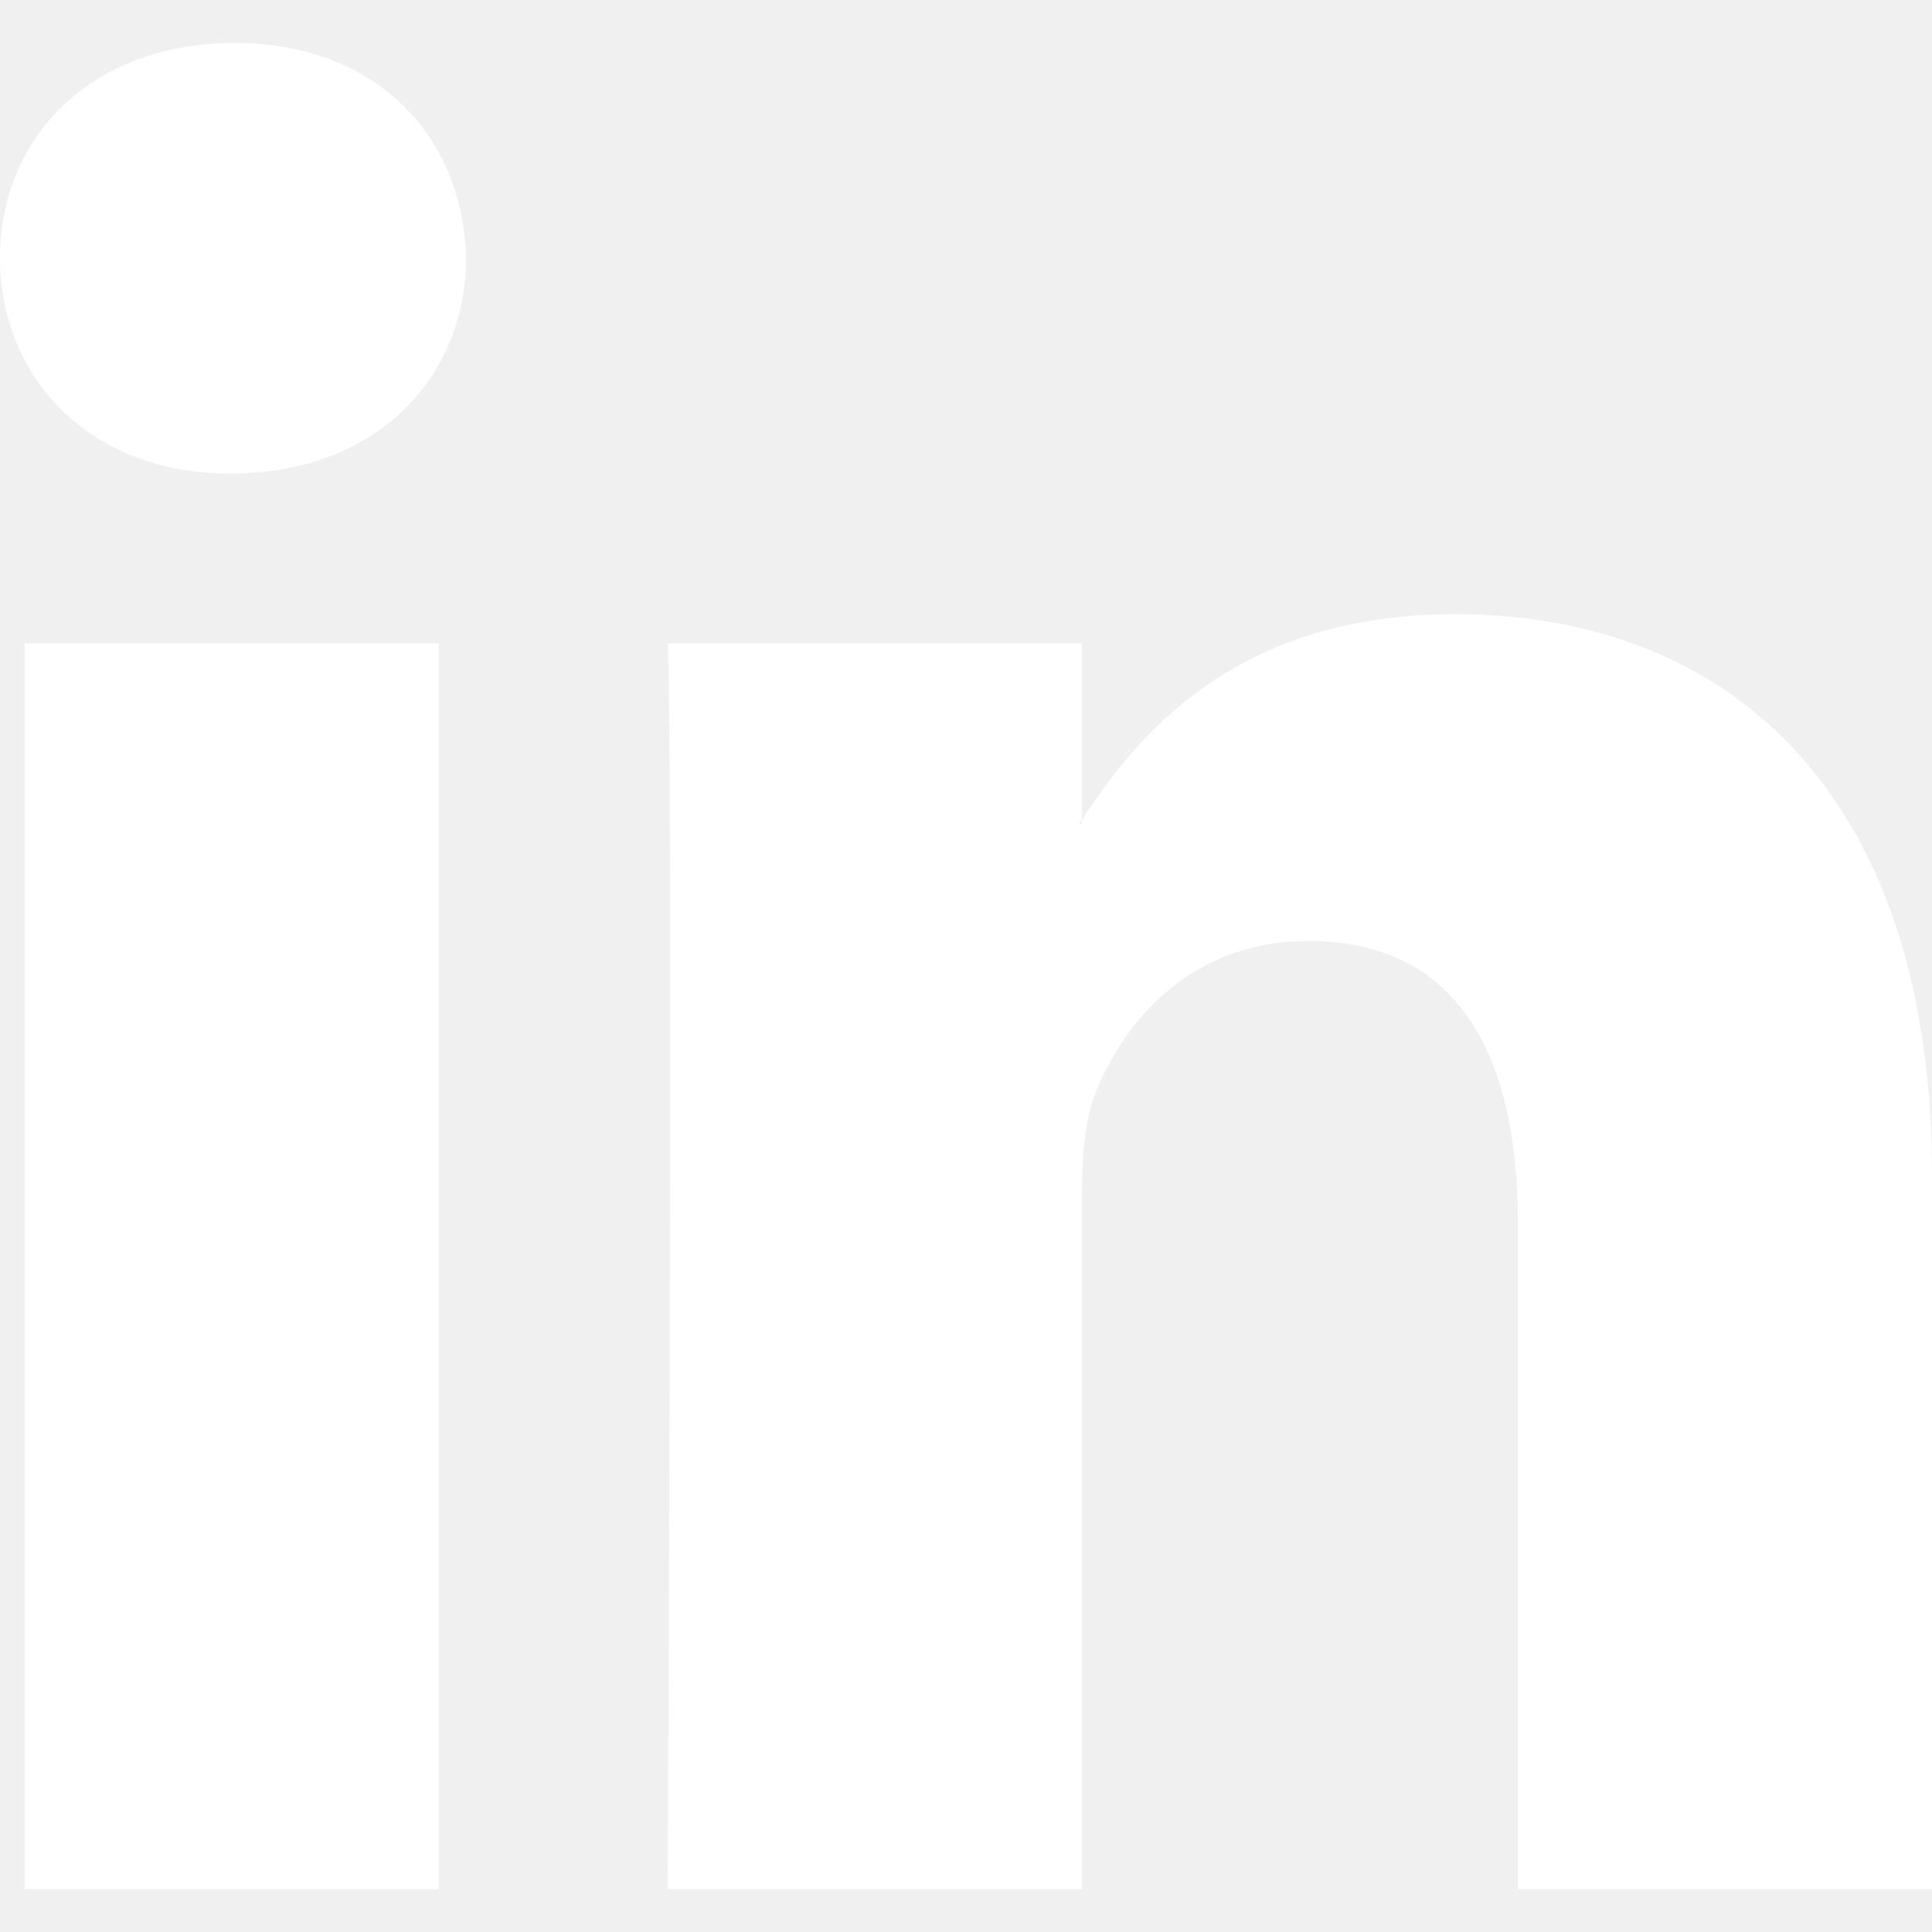
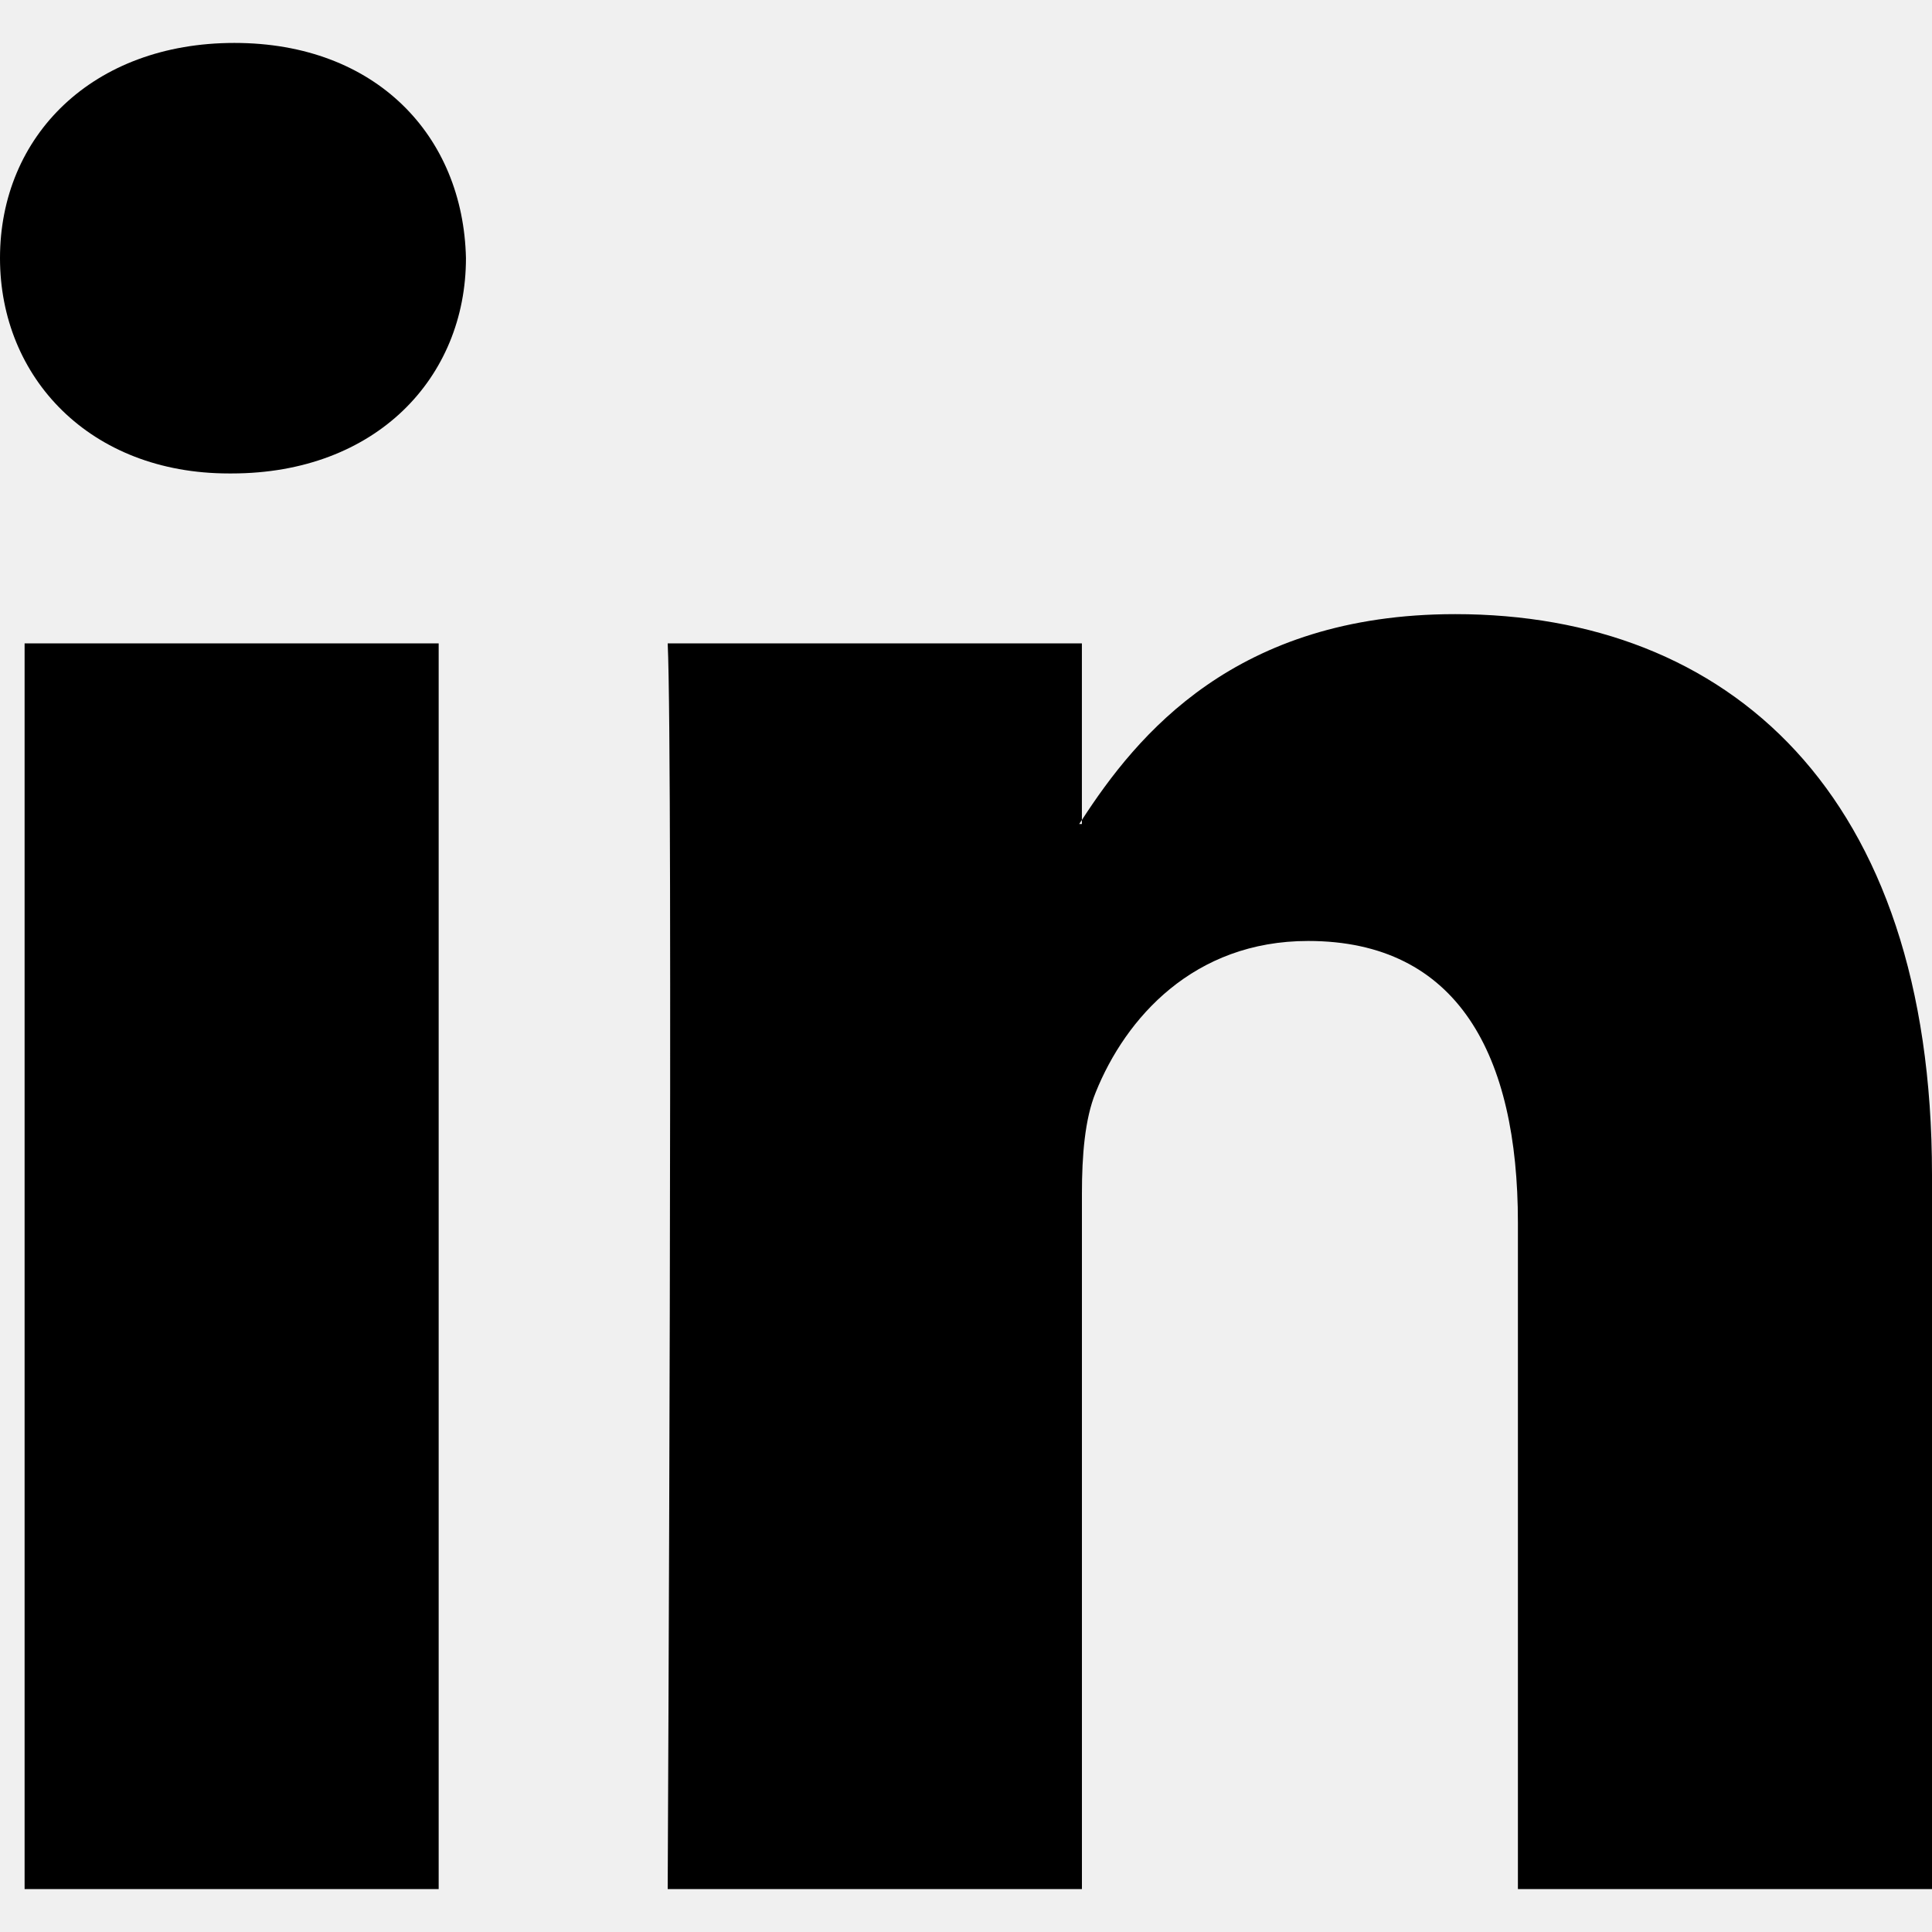
<svg xmlns="http://www.w3.org/2000/svg" xml:space="preserve" viewBox="0 0 430.117 430.117">
-   <path fill="#fff" d="M430.117 261.543V420.56h-92.188V272.193c0-37.271-13.334-62.707-46.703-62.707-25.473 0-40.632 17.142-47.301 33.724-2.432 5.928-3.058 14.179-3.058 22.477V420.56h-92.219s1.242-251.285 0-277.32h92.21v39.309c-.187.294-.43.611-.606.896h.606v-.896c12.251-18.869 34.13-45.824 83.102-45.824 60.673-.001 106.157 39.636 106.157 124.818zM52.183 9.558C20.635 9.558 0 30.251 0 57.463c0 26.619 20.038 47.94 50.959 47.94h.616c32.159 0 52.159-21.317 52.159-47.94-.606-27.212-20-47.905-51.551-47.905zM5.477 420.56h92.184V143.24H5.477v277.32z" />
+   <path d="M430.117 261.543V420.56h-92.188V272.193c0-37.271-13.334-62.707-46.703-62.707-25.473 0-40.632 17.142-47.301 33.724-2.432 5.928-3.058 14.179-3.058 22.477V420.56h-92.219s1.242-251.285 0-277.32h92.21v39.309c-.187.294-.43.611-.606.896h.606v-.896c12.251-18.869 34.13-45.824 83.102-45.824 60.673-.001 106.157 39.636 106.157 124.818zM52.183 9.558C20.635 9.558 0 30.251 0 57.463c0 26.619 20.038 47.94 50.959 47.94h.616c32.159 0 52.159-21.317 52.159-47.94-.606-27.212-20-47.905-51.551-47.905zM5.477 420.56h92.184V143.24H5.477v277.32z" />
</svg>
